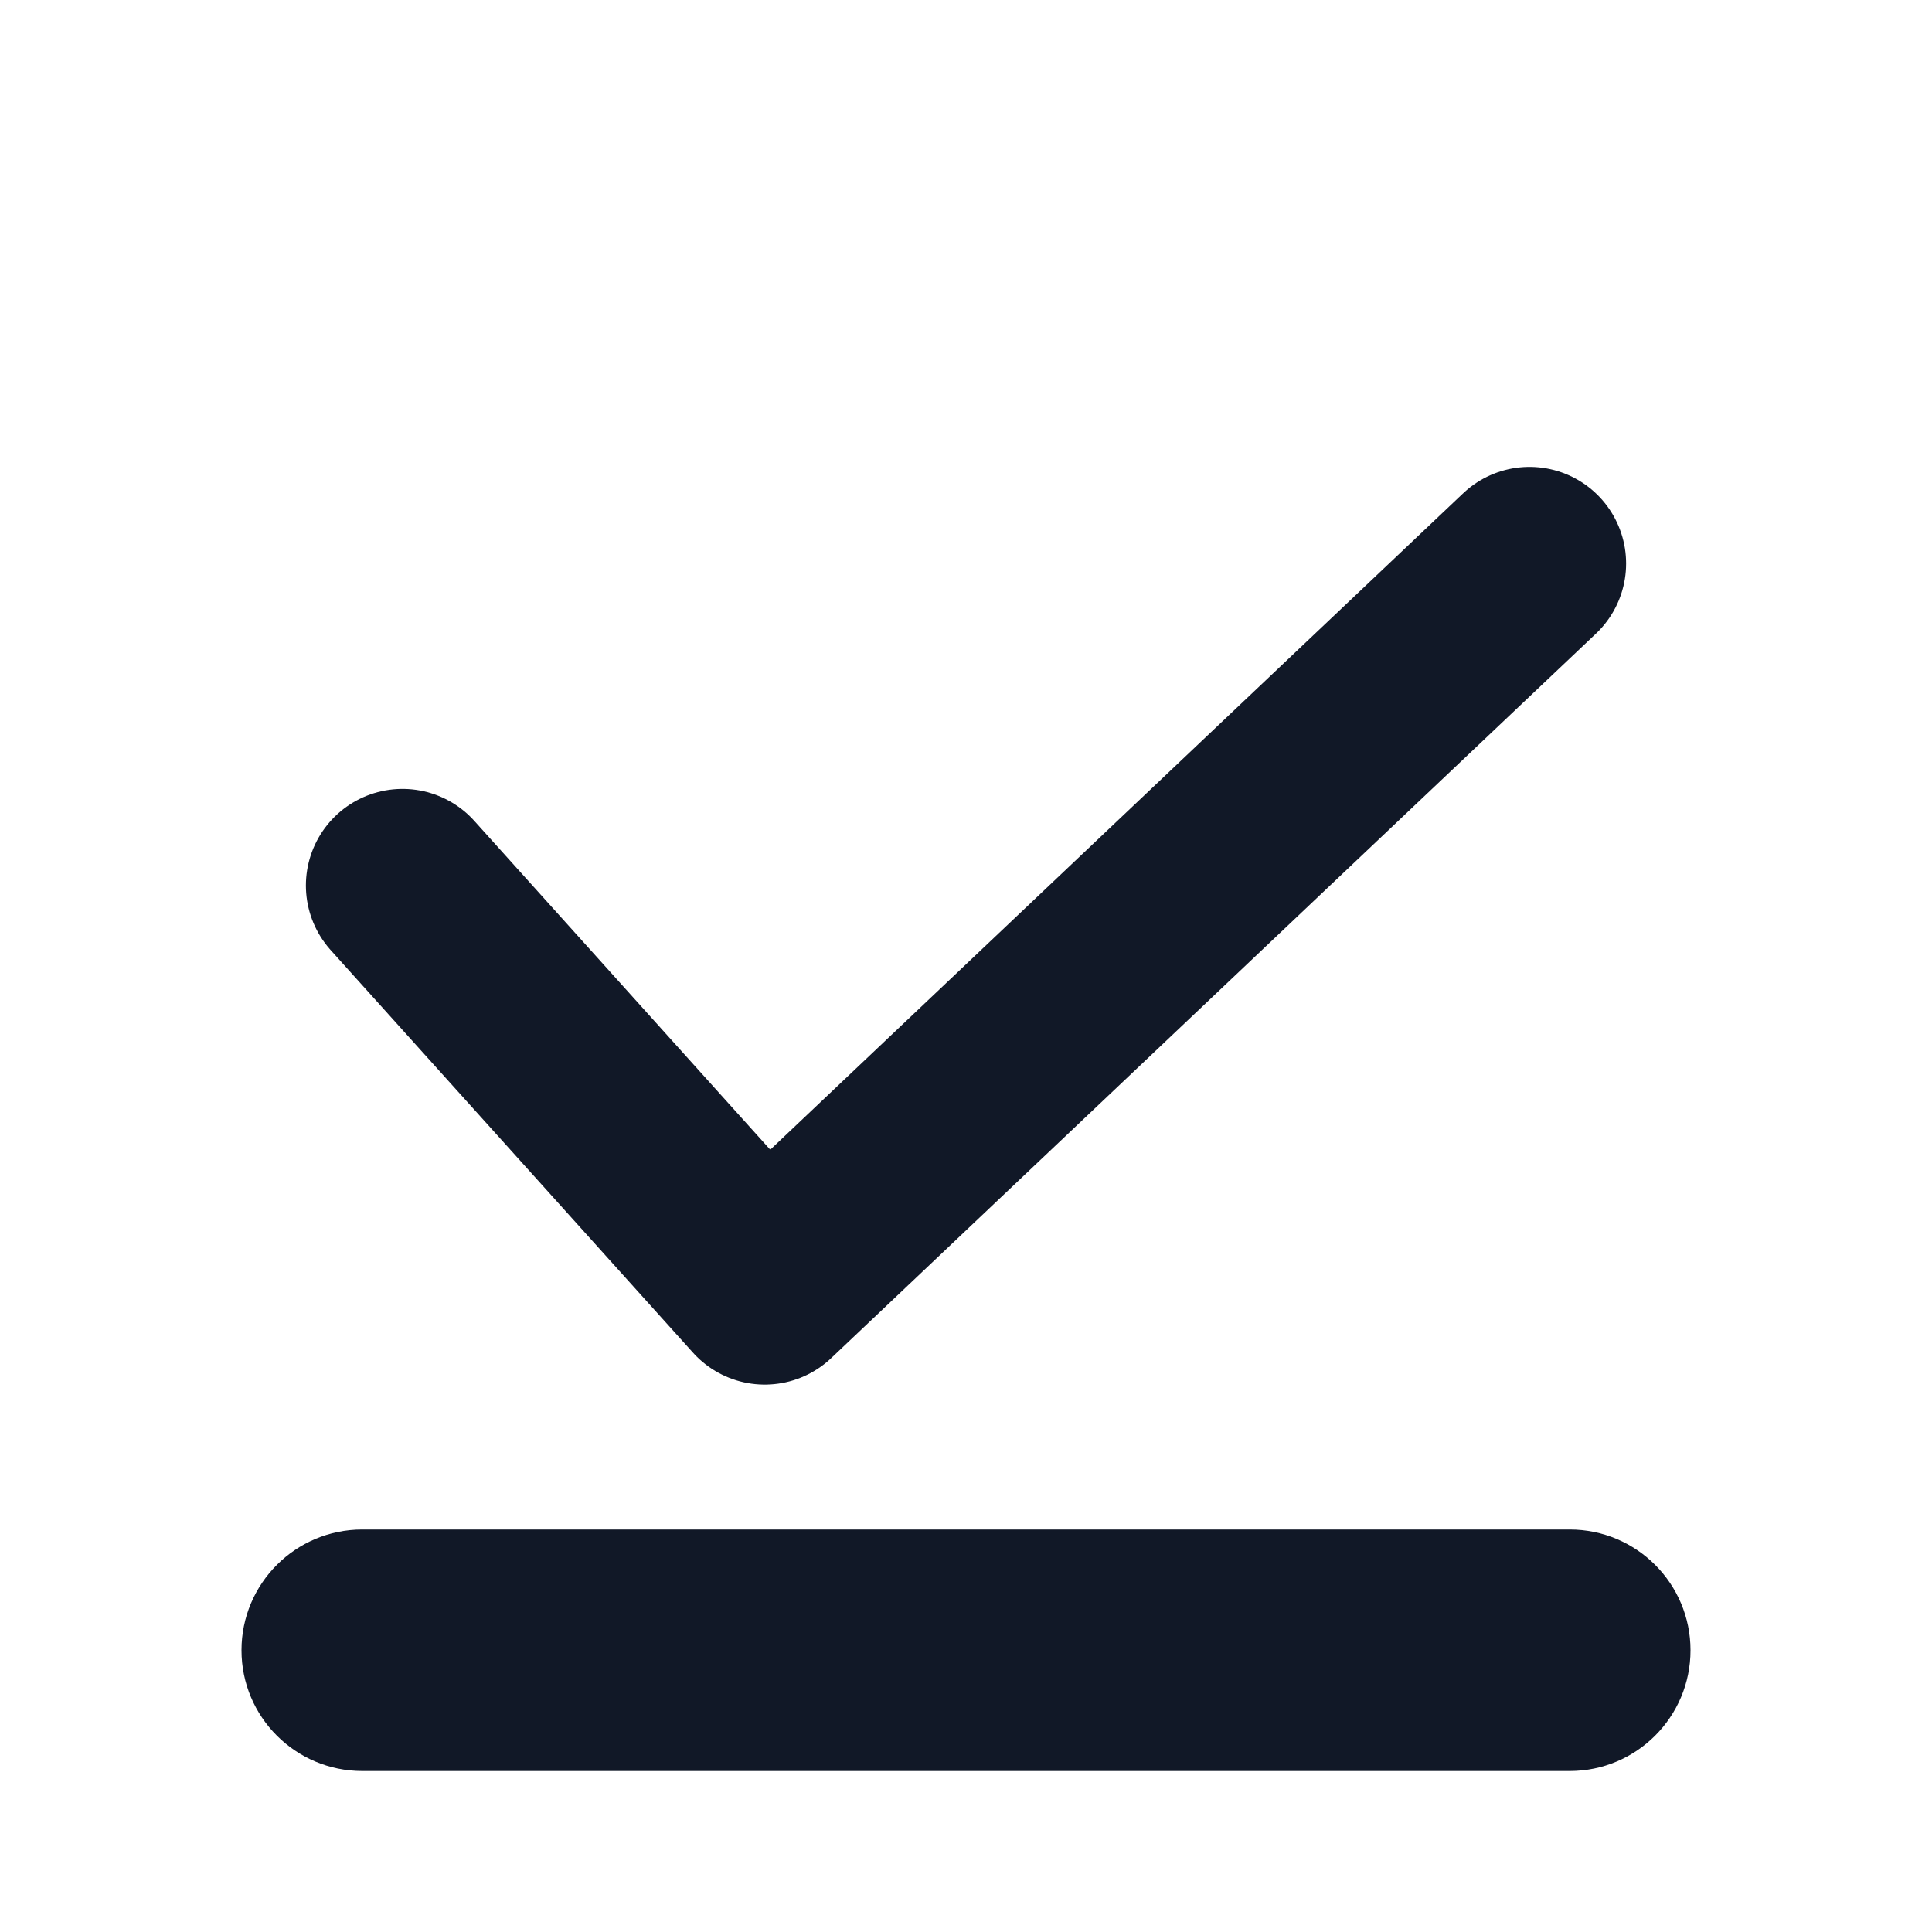
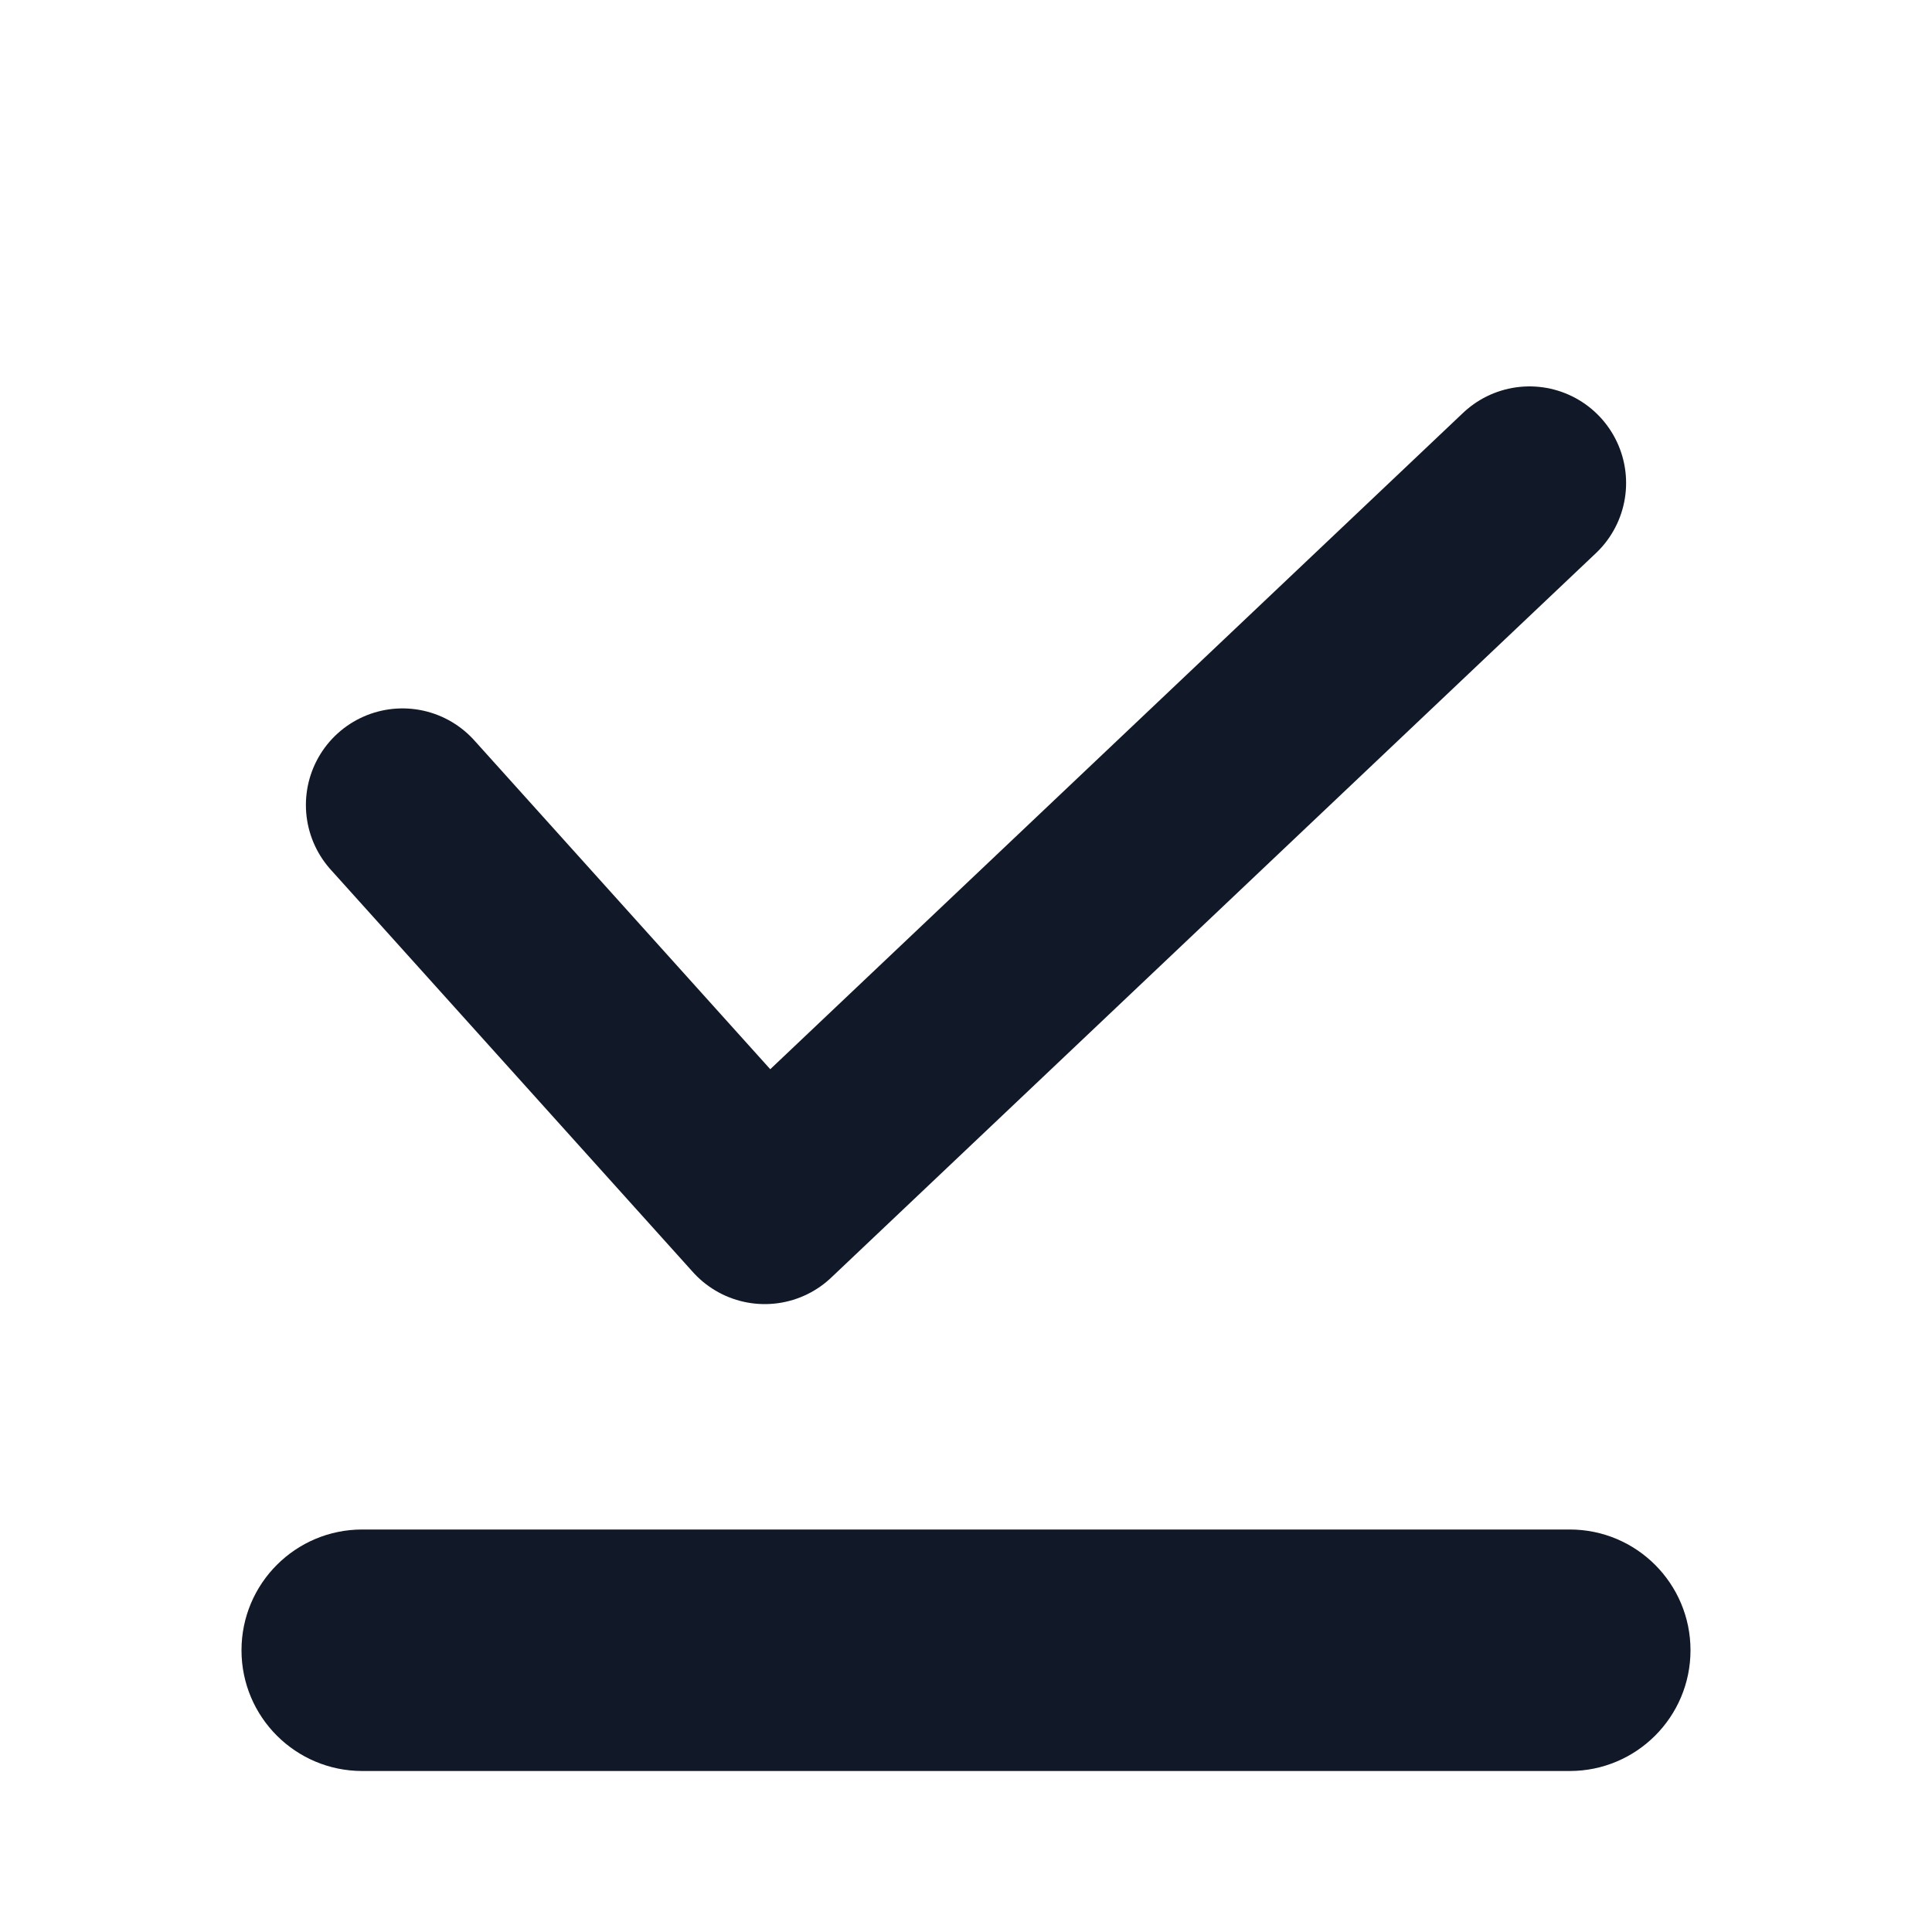
<svg xmlns="http://www.w3.org/2000/svg" fill="none" height="24" viewBox="0 0 24 24" width="24">
-   <path d="M5 11L9.5 16L19 7" stroke="#111827" stroke-width="2.4" stroke-linecap="round" stroke-linejoin="round" />
+   <path d="M5 10L9.5 15L19 6" stroke="#111827" stroke-width="2.4" stroke-linecap="round" stroke-linejoin="round" />
  <rect fill="#111827" height="3" rx="1.5" width="18" x="3" y="19" />
</svg>
